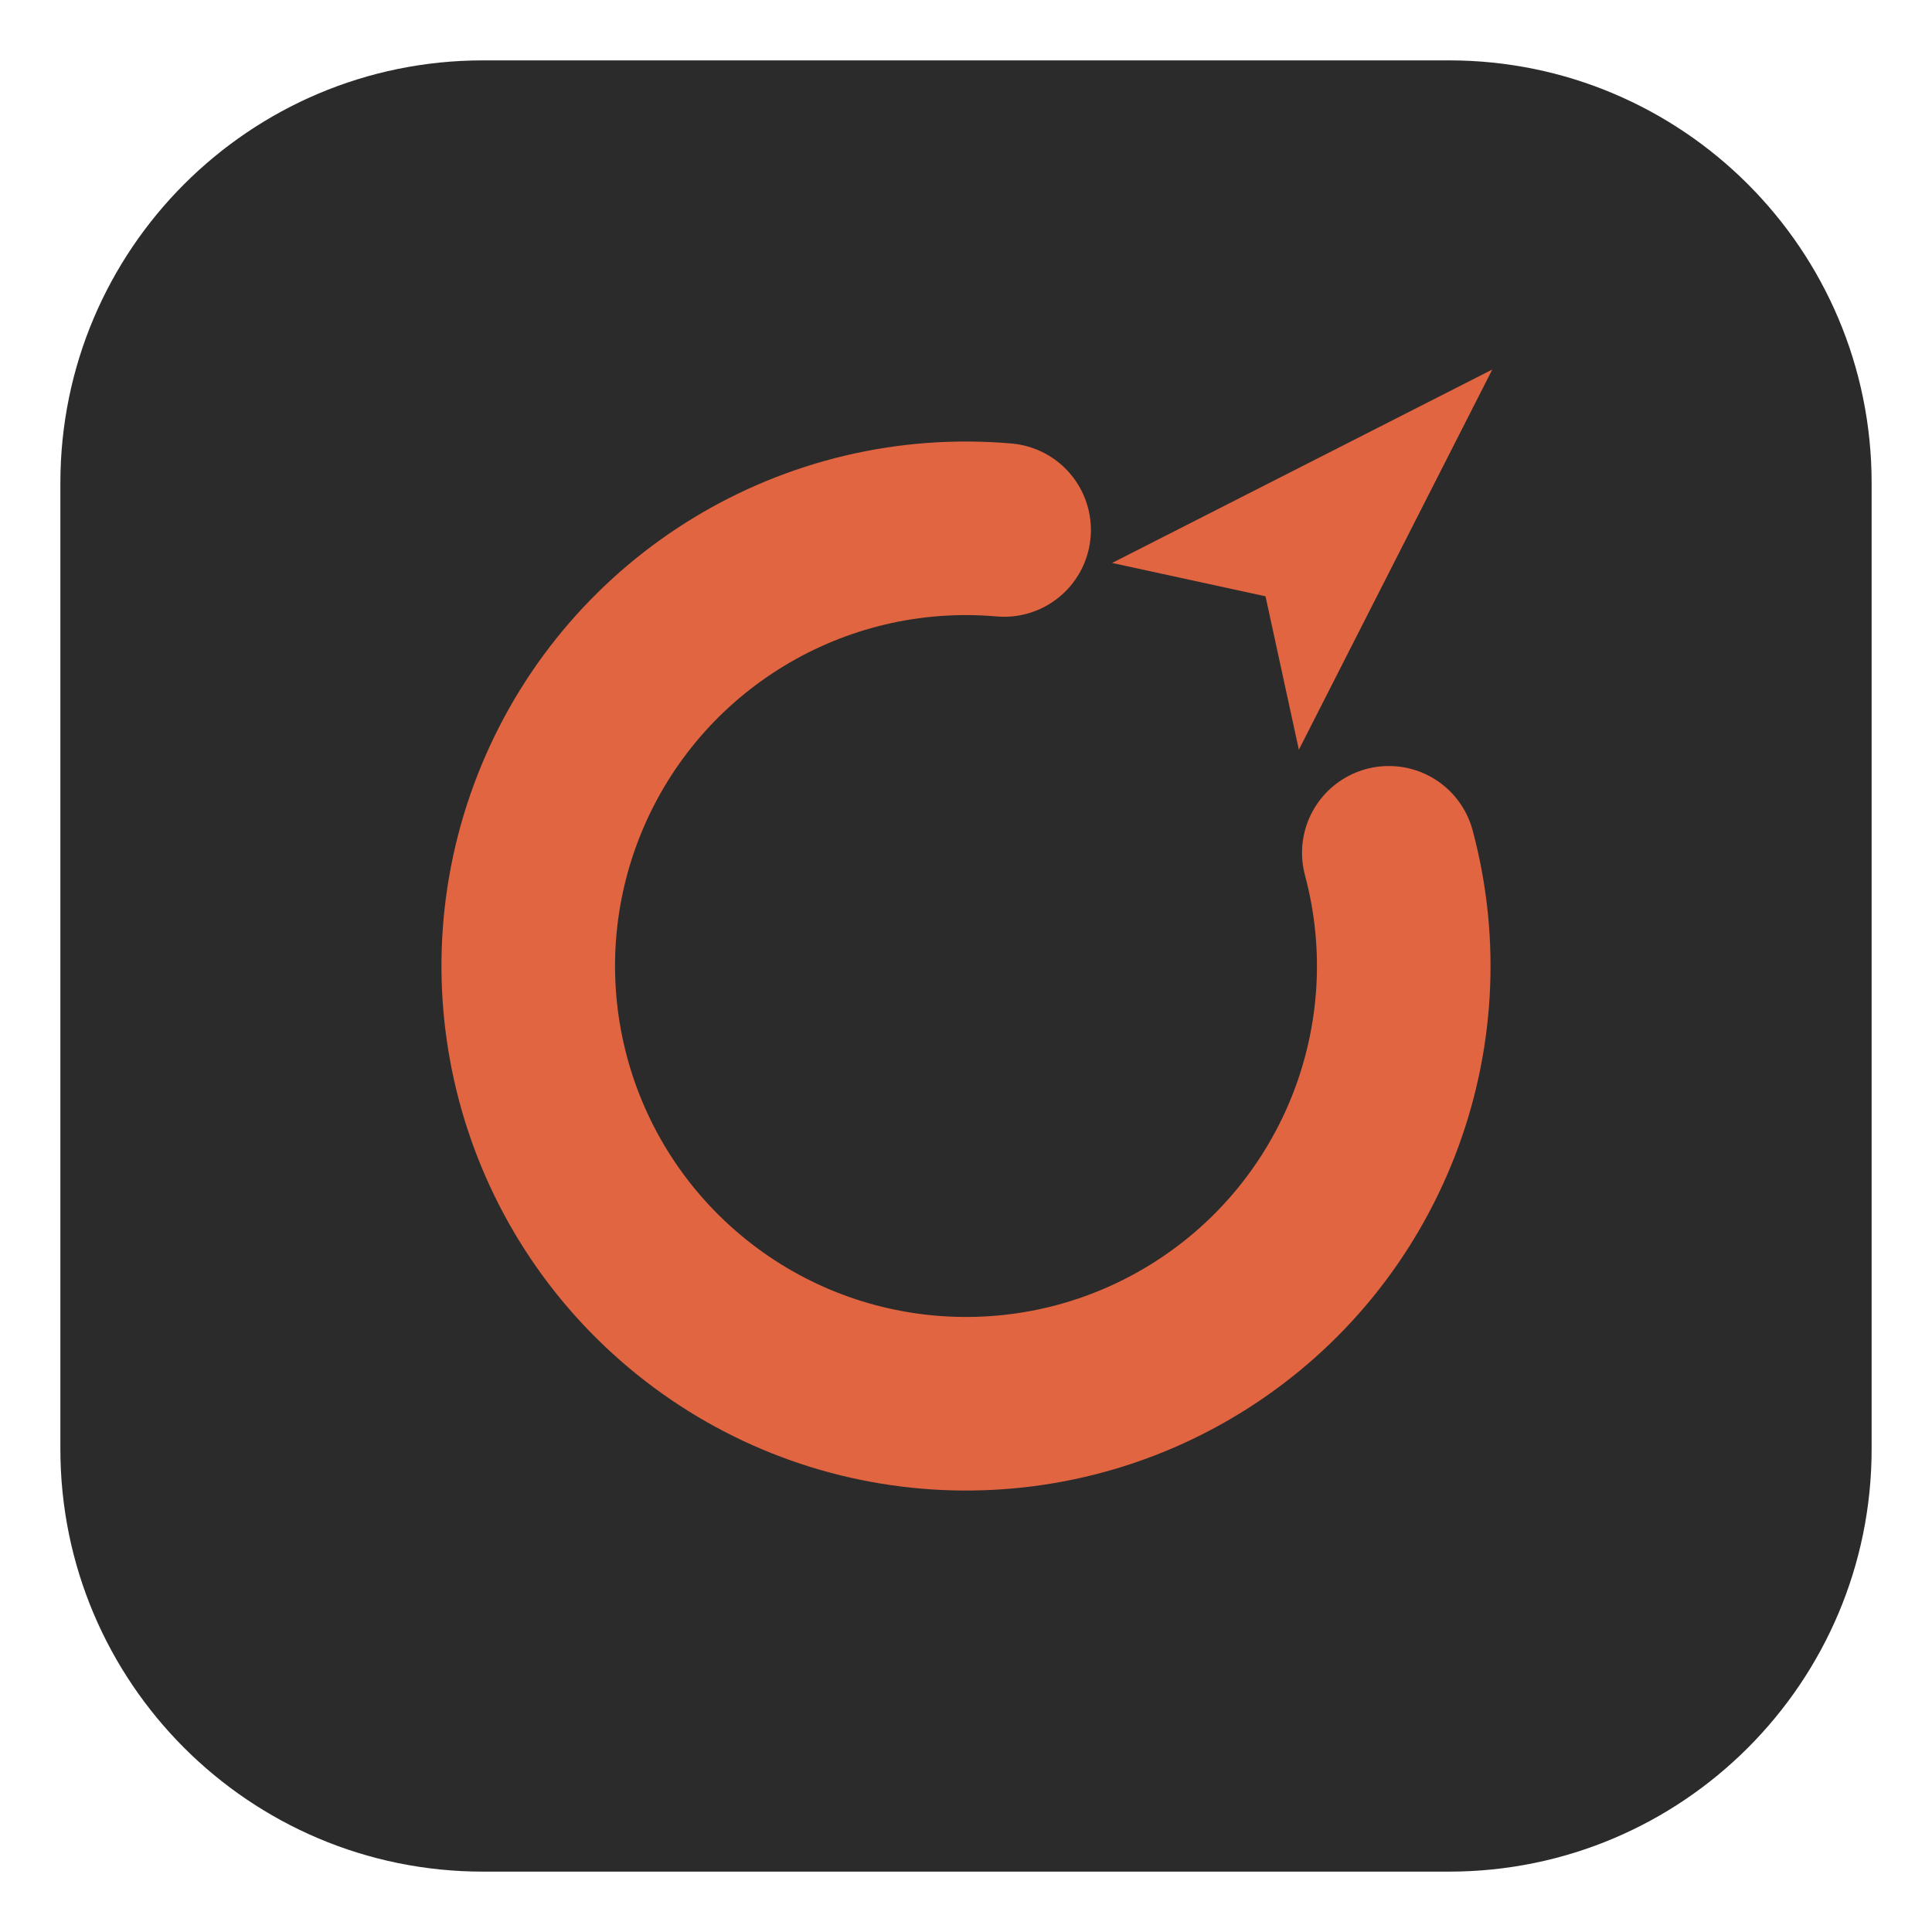
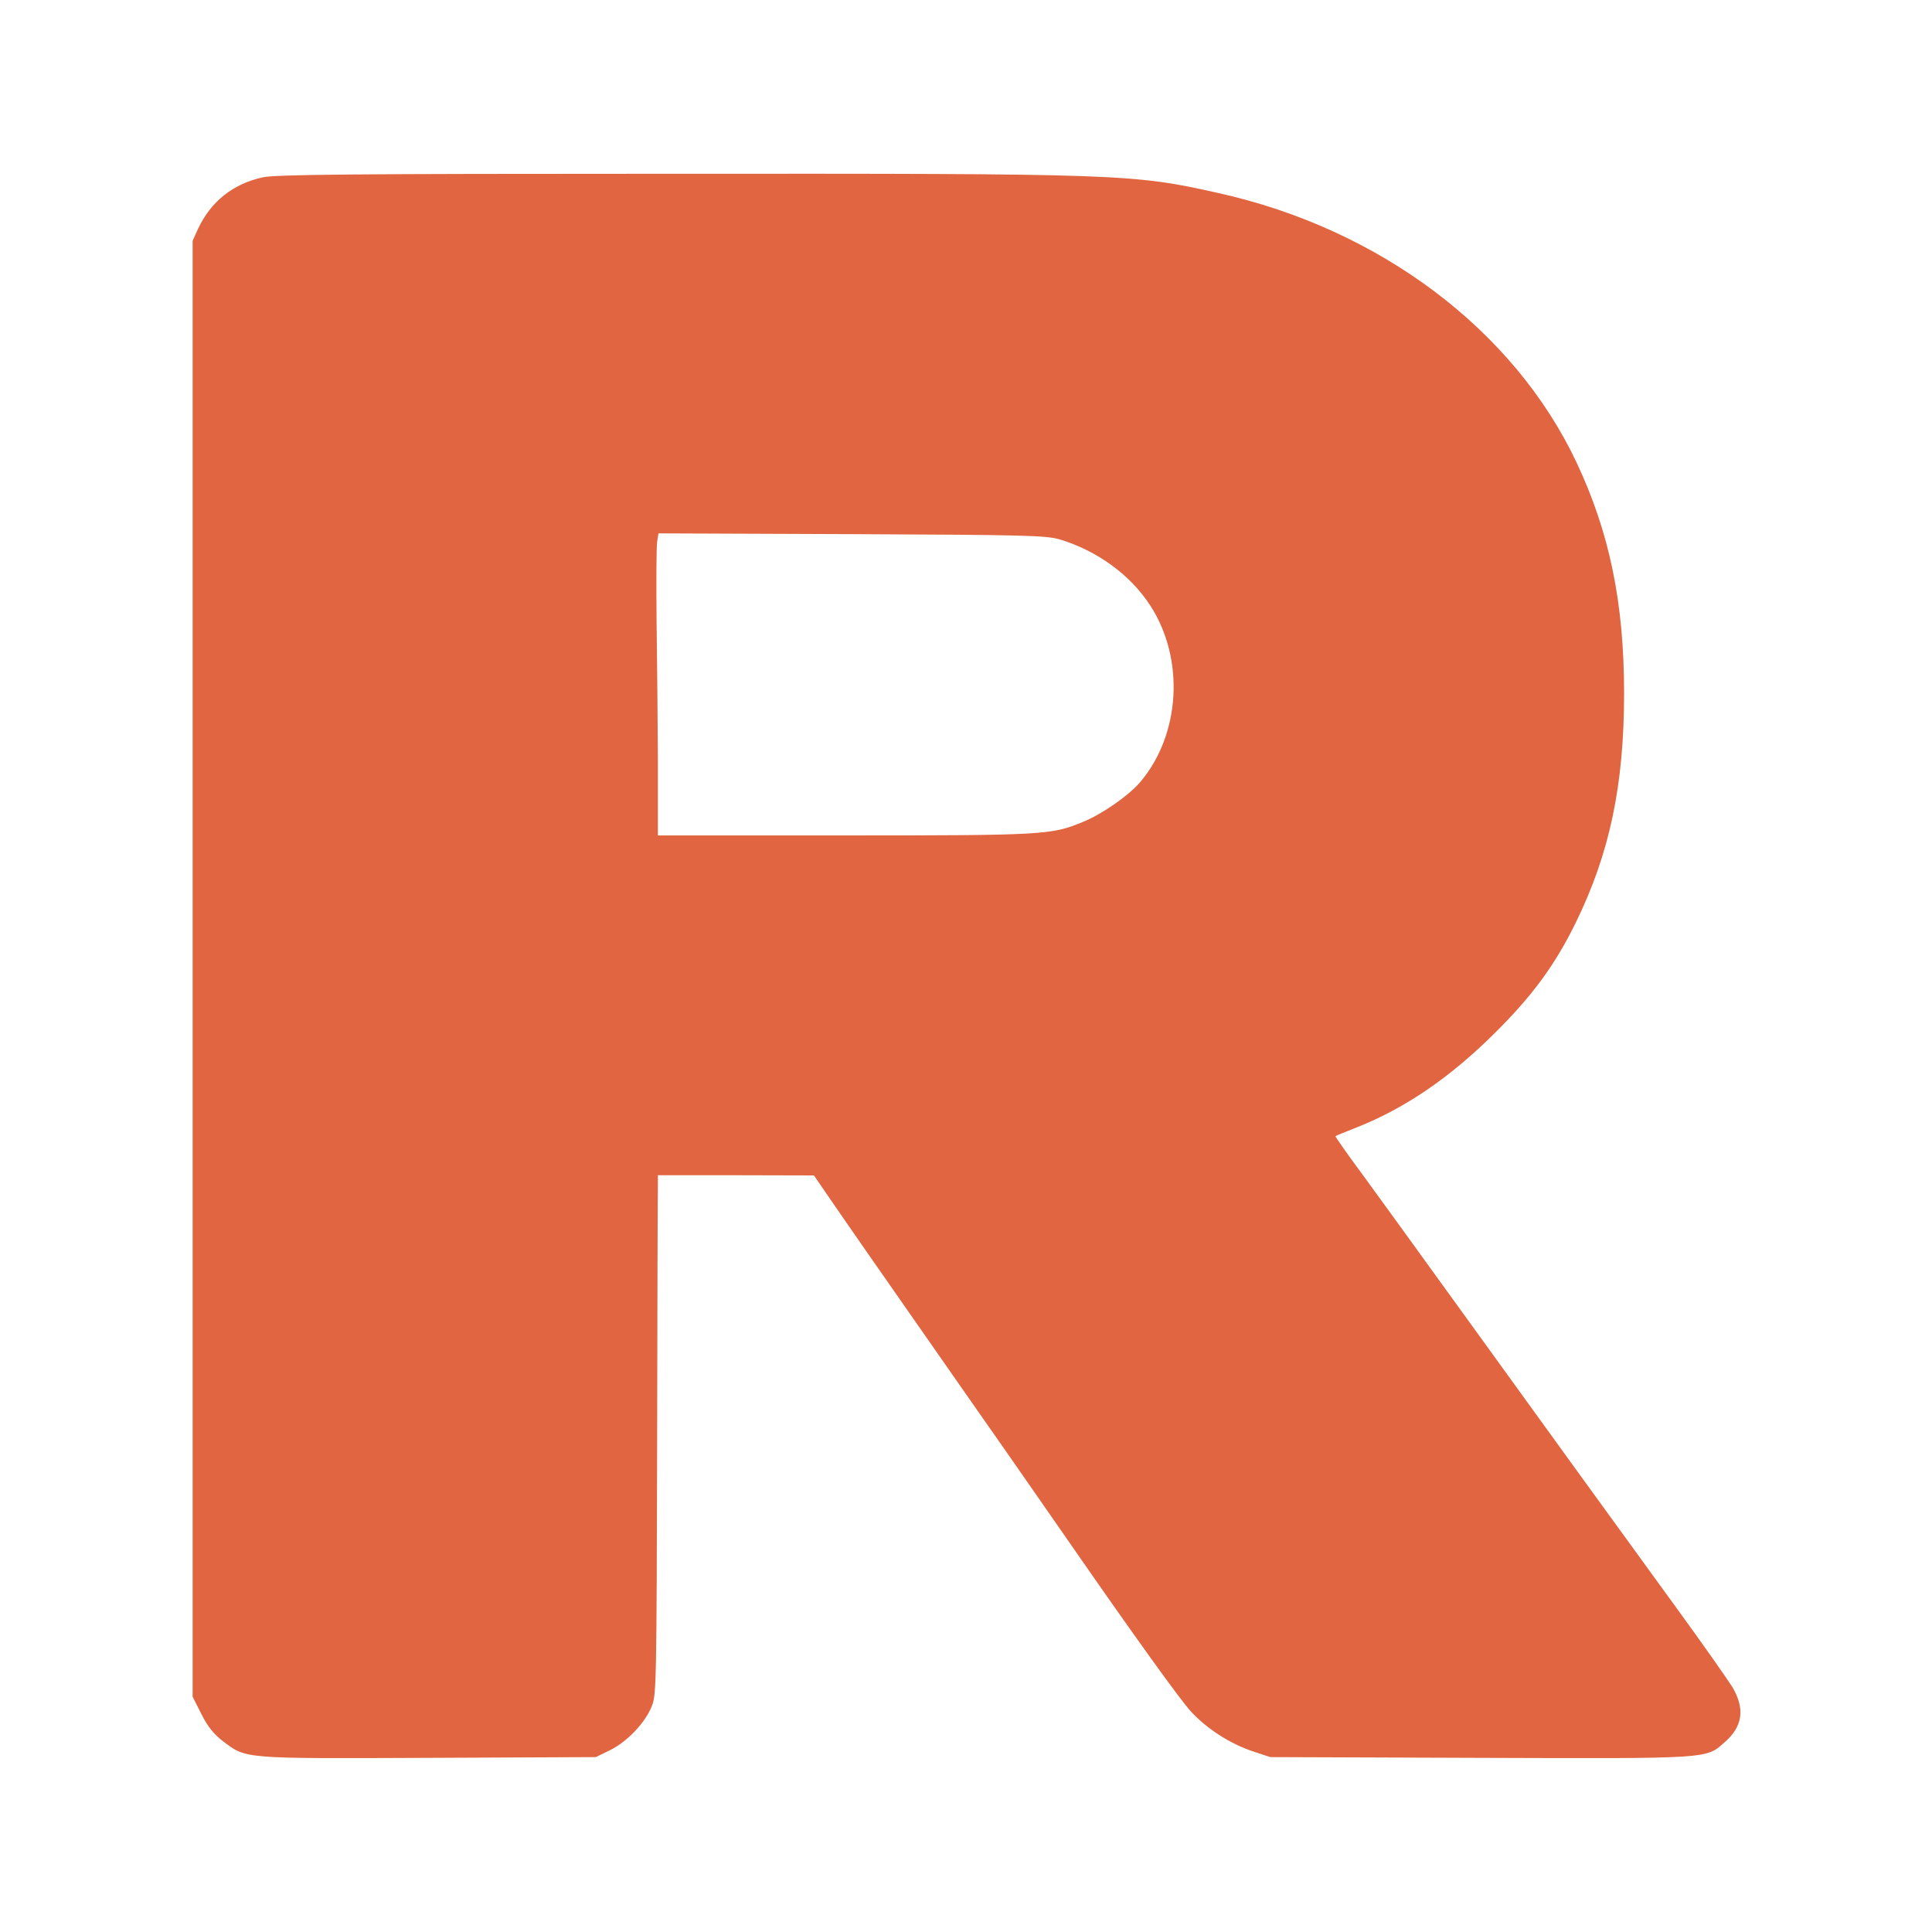
<svg xmlns="http://www.w3.org/2000/svg" viewBox="0 0 1024 1024">
-   <rect x="32" y="32" width="960" height="960" rx="224" fill="#2b2b2b" />
-   <path d="M 736.1 452.0 A 232 232 0 1 1 532.2 280.9" fill="none" stroke="#e16540" stroke-width="92" stroke-linecap="round" />
-   <g transform="translate(706.1 280.7) rotate(-45)">
-     <path d="M 120 0 L -95 -70 L -50 0 L -95 70 Z" fill="#e16540" />
-   </g>
+   <path fill="#e16540" fill-rule="evenodd" d="M139.2 94C123.4 97.5 111.8 106.8 105 121.2L102.1 127.6L102.1 513.5L102.1 899.3L106.8 908.6C110.1 915.2 113.4 919.2 118.2 922.9C130.6 932.3 128.3 932.1 227.2 931.7L315.8 931.3L323.4 927.6C332.6 923 342.1 913 345.6 904C347.9 898.1 348 890.3 348.3 763.3C348.4 689.4 348.6 627.6 348.7 625.8L348.7 622.9L390.1 622.9L431.4 623L440.4 636.1C451 651.5 458.6 662.5 514 741.8C537.3 775 560.2 808.1 565.1 815.1C601.6 867.8 625.6 901 631.1 907C639.4 916.1 651.9 924.2 663.9 928.2L673.3 931.3L784 931.7C906.6 932.1 904.2 932.3 914 923.5C923.7 915.2 925 905.7 918.2 894.2C915.7 890.2 902.6 871.5 888.9 852.7C865.1 820 819.2 756.7 763.3 679.3C749.2 659.7 730.8 634.4 722.5 623C714.1 611.7 707.6 602.3 707.8 602.2C708.1 601.9 713.2 599.9 719.2 597.5C744.9 587.3 768.7 571 792.2 547.6C812.1 527.9 824.1 511.6 835.1 489.2C853.1 452.5 860.8 416.3 860.8 367.5C860.8 319.5 853.1 282.3 835.6 245.1C802.4 174.8 731.3 121.3 645.7 102.3C600.2 92.1 594.5 92 356.8 92.1C183.8 92.1 146.3 92.5 139.2 94ZM561.7 285.9C581.5 291.9 599.1 304.6 609.7 321C628.1 349.4 625.7 389.6 604.1 414.8C598 421.8 584.2 431.5 573.8 435.7C557.3 442.5 553.7 442.8 447.5 442.8L348.7 442.8L348.7 404.7C348.6 383.9 348.3 349.9 348 329.2C347.8 308.5 347.9 289.6 348.3 287.1L349 282.7L451.4 283.1C544.5 283.5 554.3 283.8 561.7 285.9Z" />
</svg>
